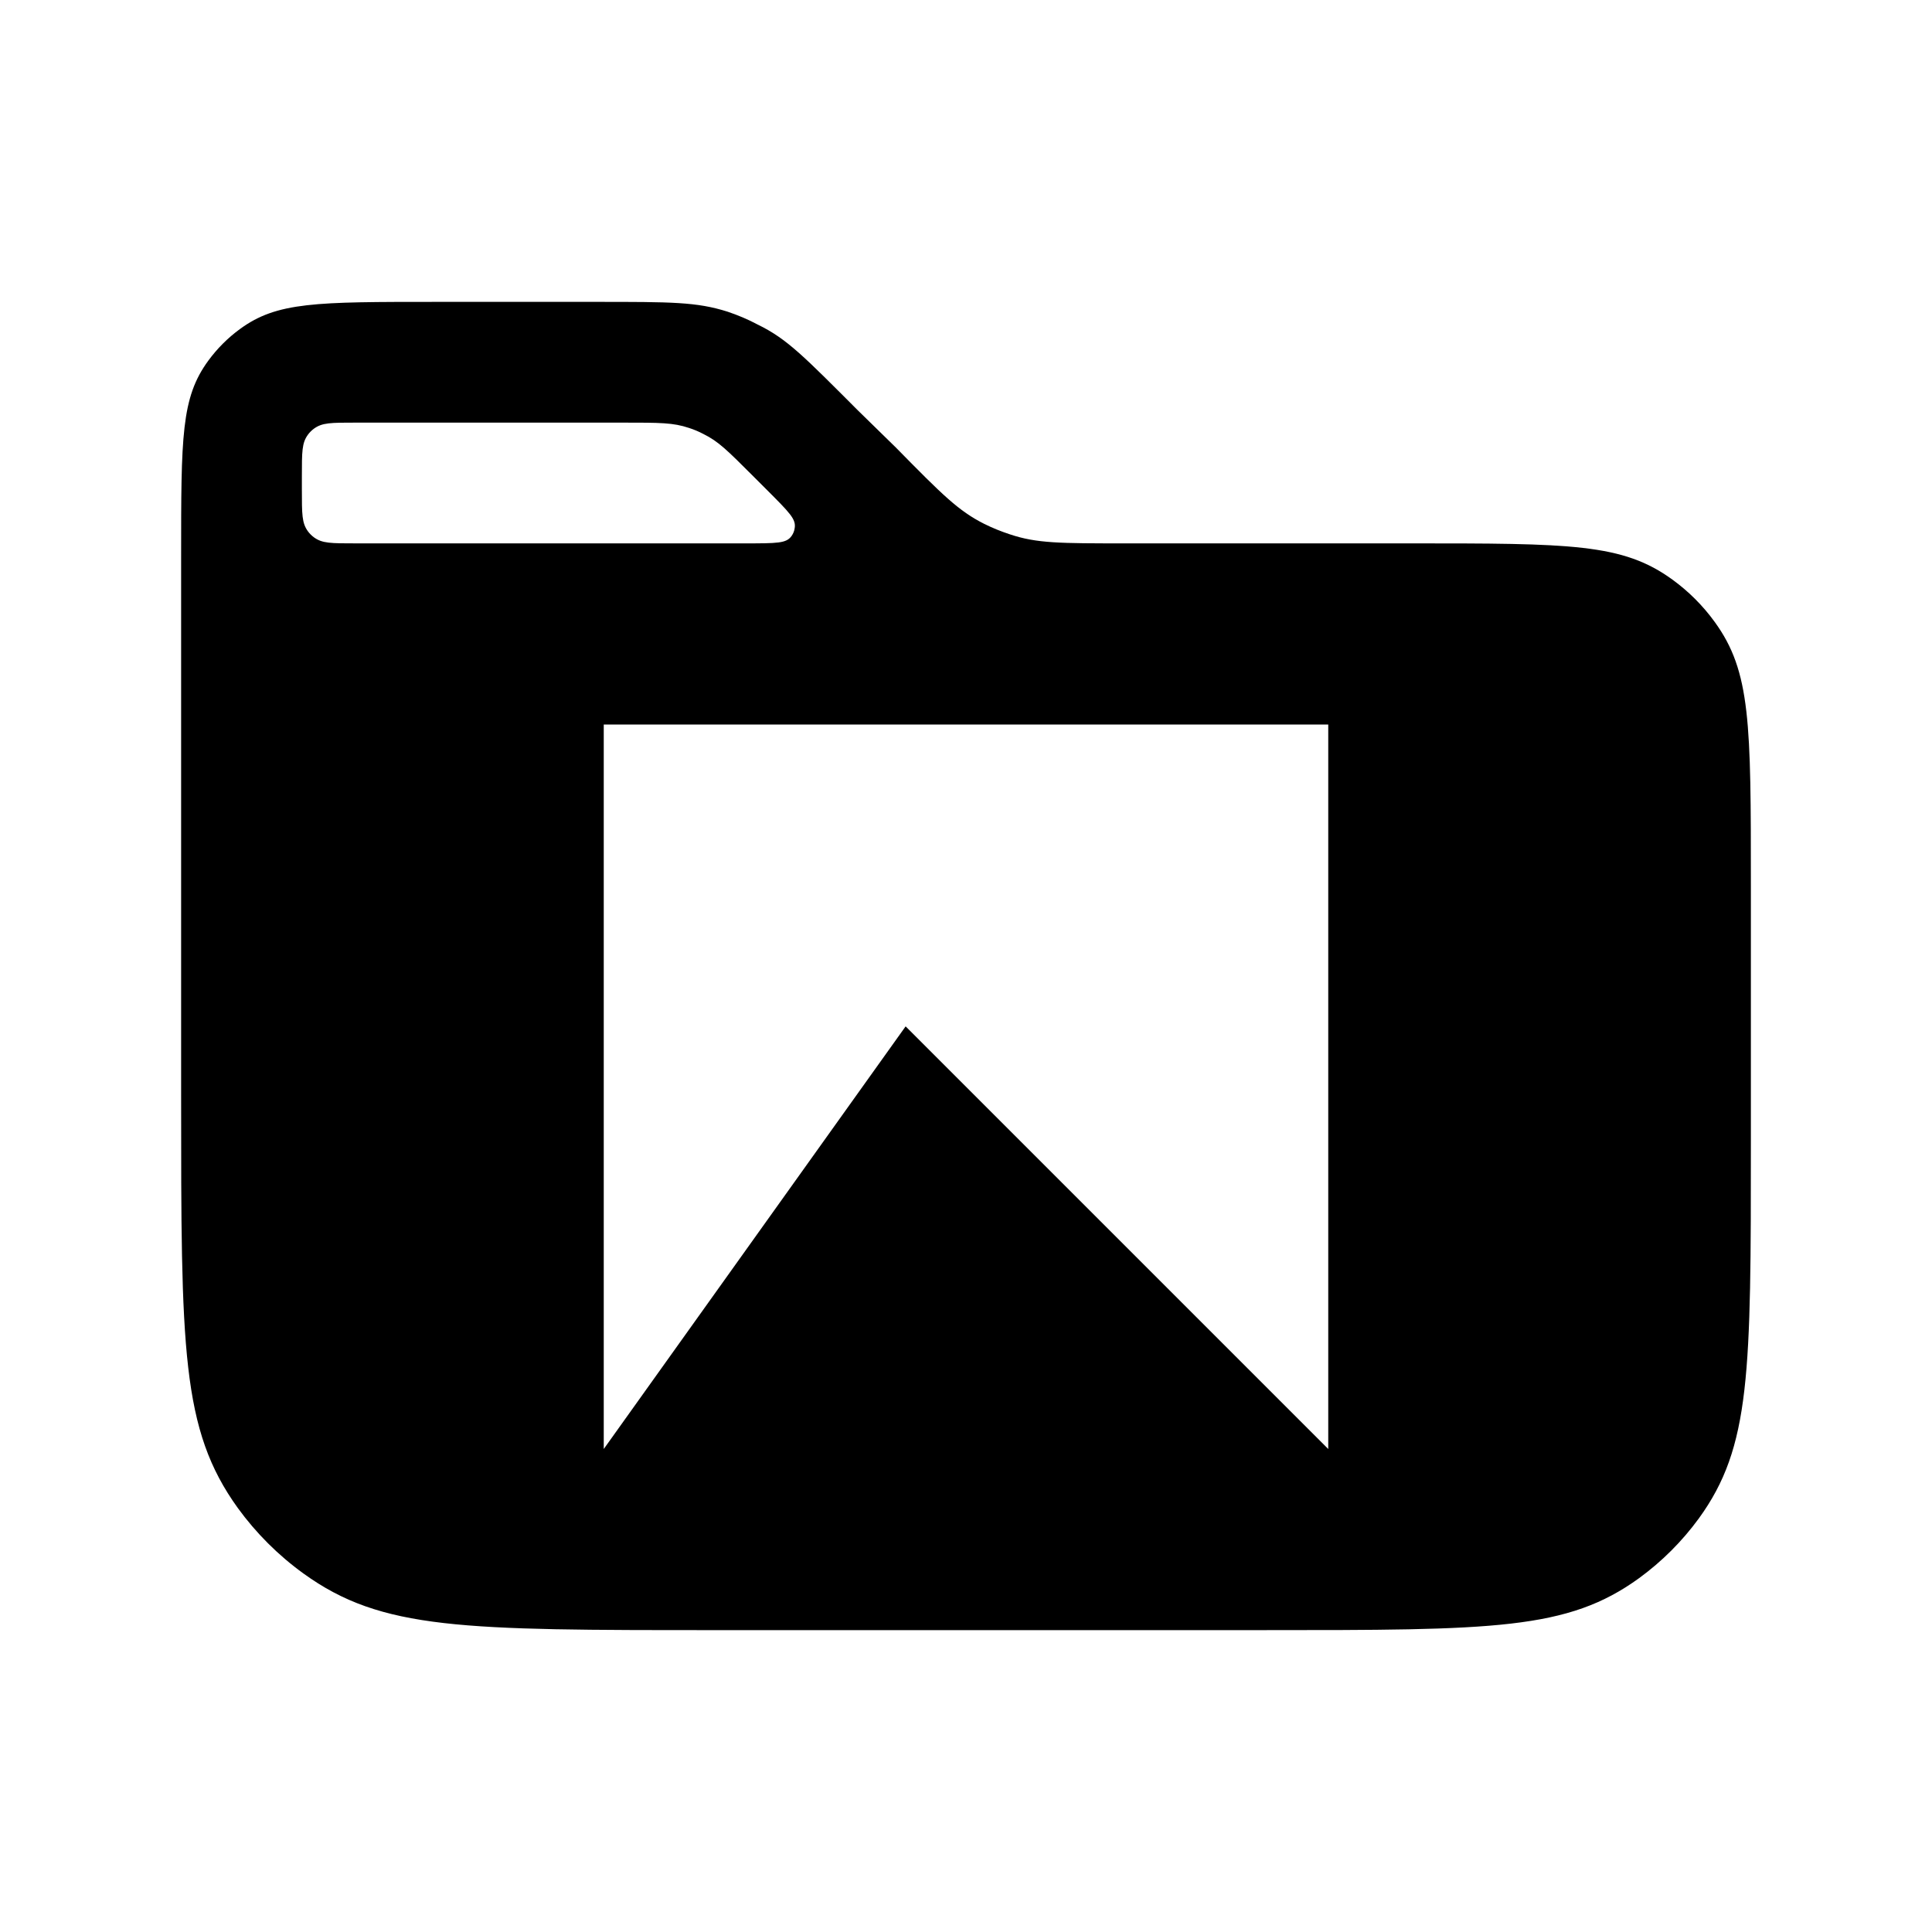
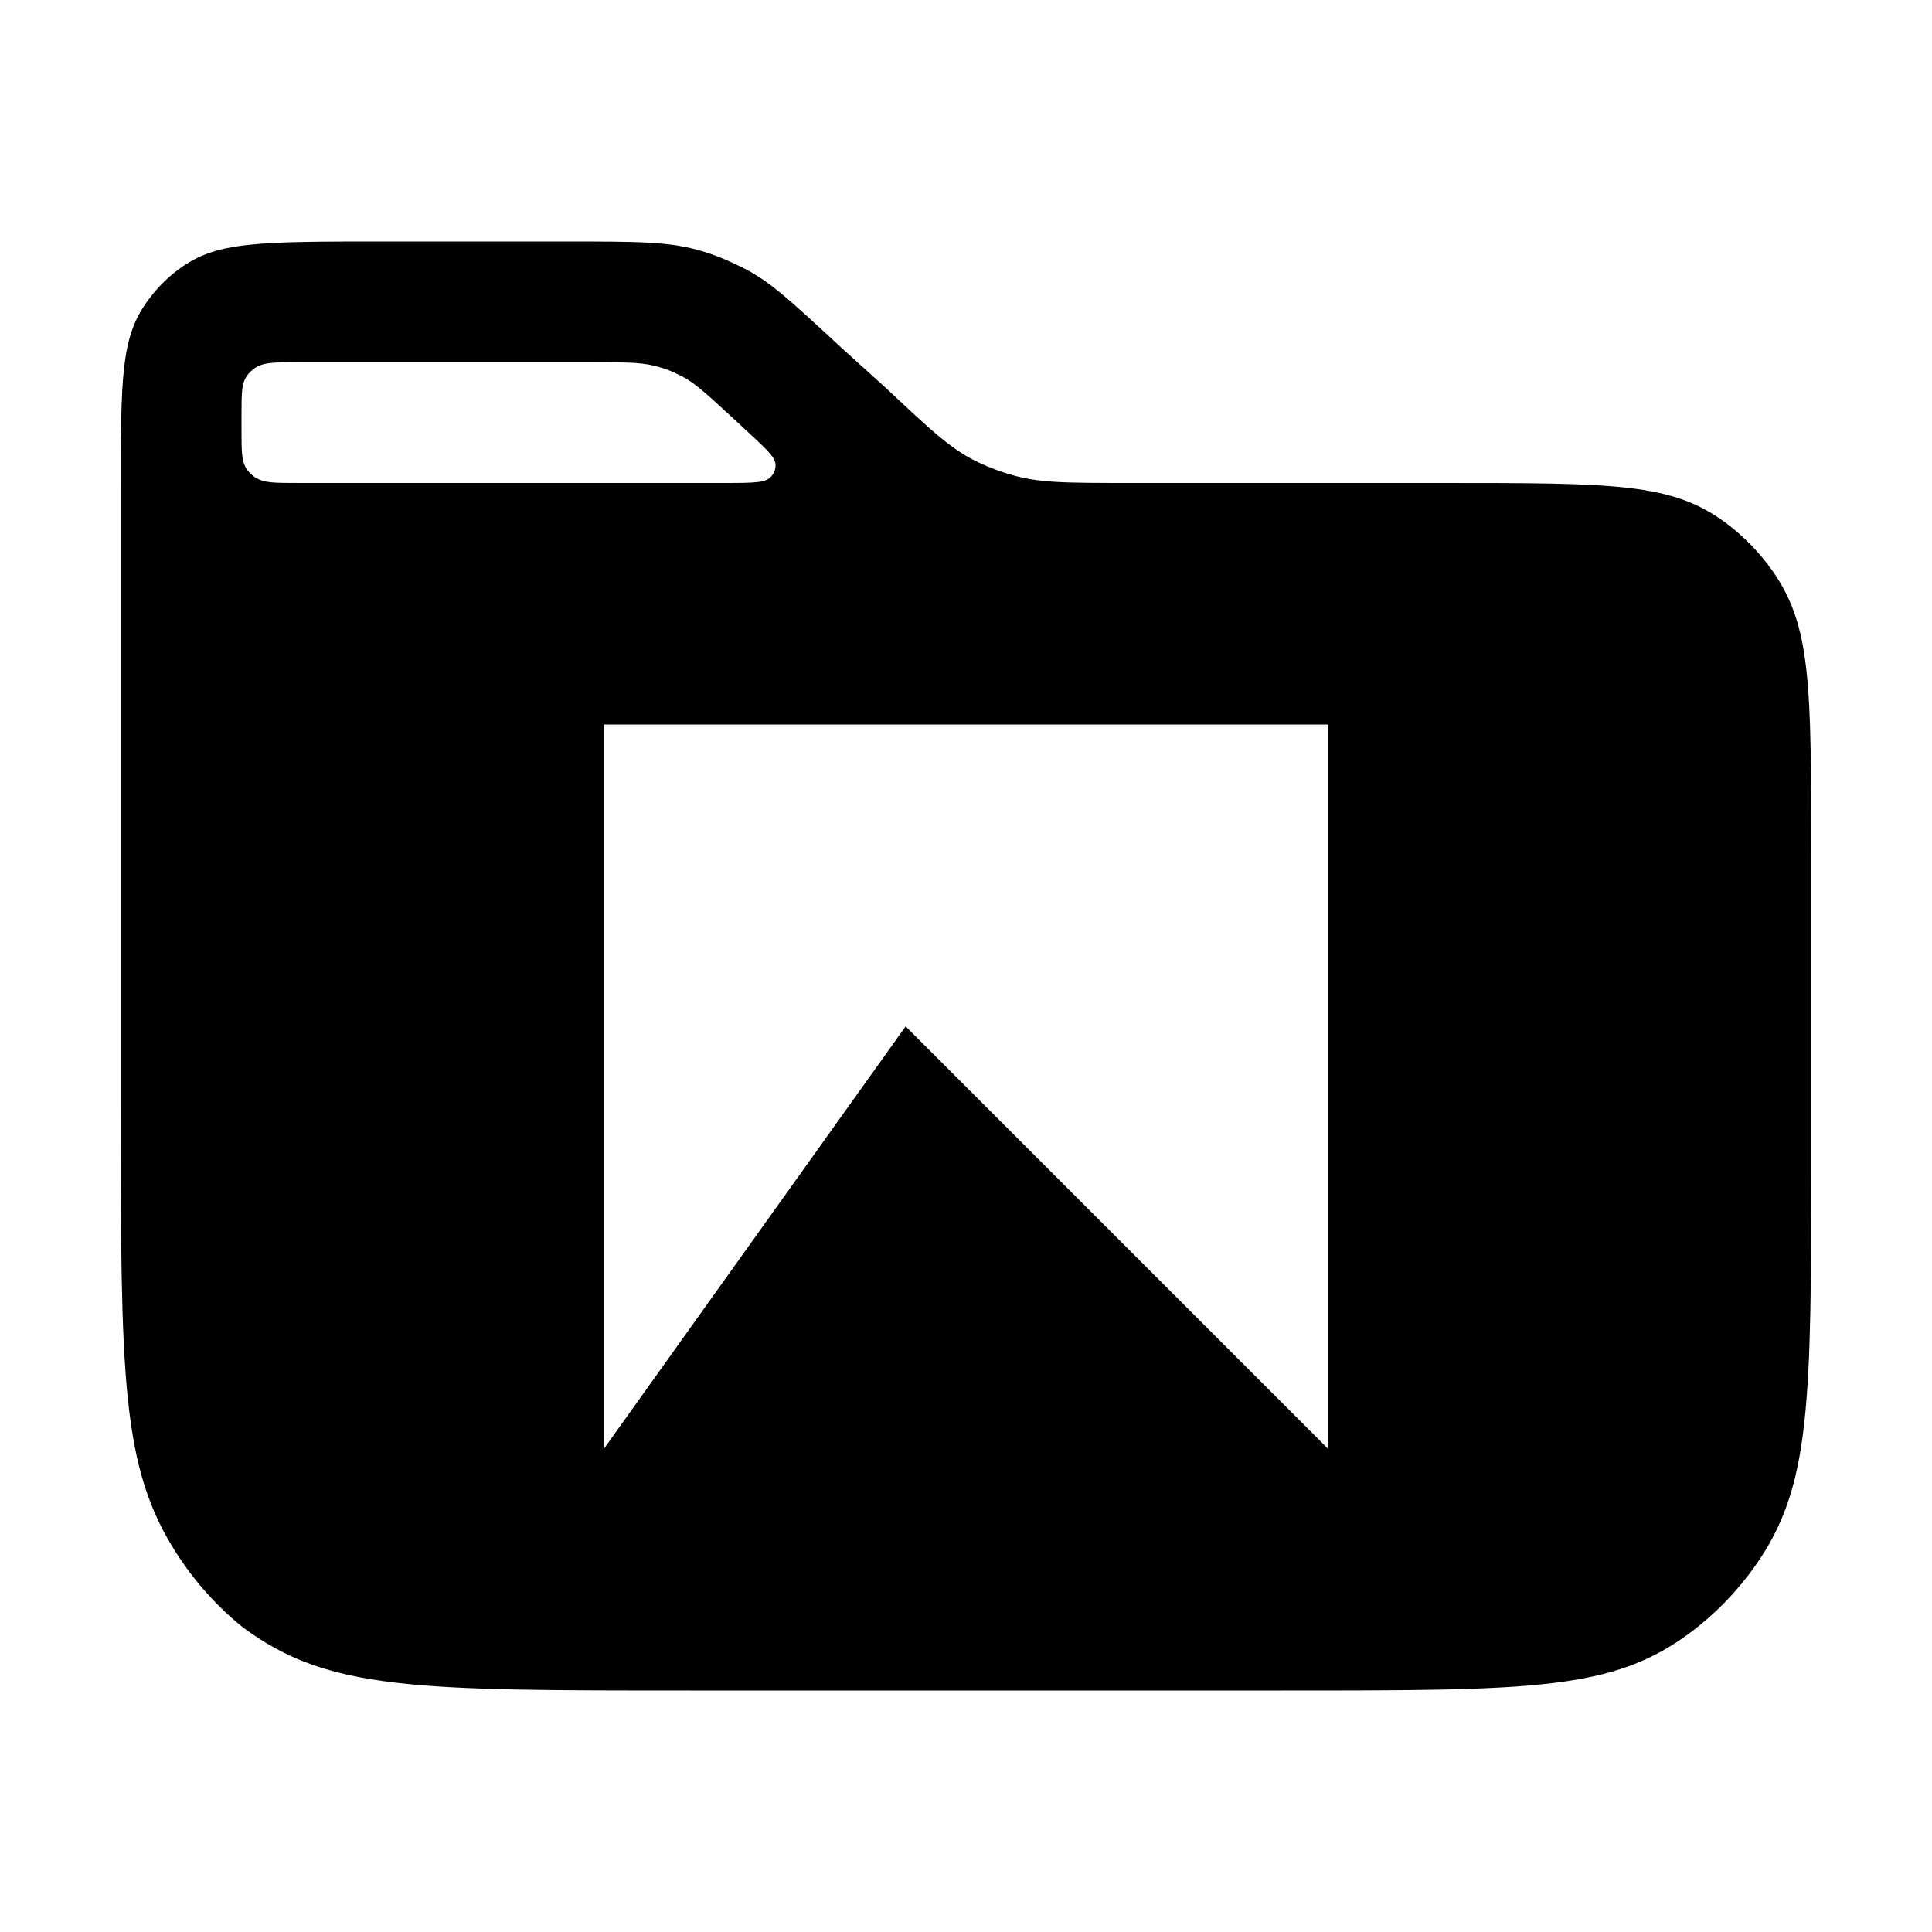
<svg xmlns="http://www.w3.org/2000/svg" height="16px" viewBox="0 0 16 16" width="16px">
-   <path d="M11.669 4.5C13.012 4.5 13.438 4.5 13.85 4.8C13.984 4.897 14.103 5.016 14.2 5.15C14.5 5.562 14.5 5.988 14.5 7.331L14.5 9.45C14.5 11.375 14.5 11.981 14.069 12.575C13.931 12.764 13.764 12.931 13.575 13.069C12.981 13.5 12.375 13.5 10.45 13.5L5.931 13.5C3.825 13.5 3.162 13.5 2.513 13.031C2.304 12.88 2.12 12.696 1.969 12.488C1.5 11.837 1.5 11.175 1.5 9.069L1.5 4.619C1.5 3.612 1.5 3.294 1.725 2.987C1.798 2.887 1.887 2.798 1.987 2.725C2.294 2.5 2.612 2.5 3.619 2.5L4.931 2.5C5.562 2.5 5.769 2.5 6.025 2.581C6.111 2.61 6.195 2.645 6.275 2.688C6.519 2.806 6.662 2.956 7.106 3.4L7.419 3.706C7.806 4.1 7.938 4.231 8.15 4.338C8.218 4.372 8.29 4.401 8.363 4.425C8.587 4.5 8.775 4.5 9.325 4.5ZM5 6L5 12L7.5 8.5L11 12L11 6ZM2.95 3.5C2.737 3.5 2.669 3.5 2.6 3.55C2.581 3.564 2.564 3.581 2.55 3.6C2.5 3.669 2.5 3.737 2.5 3.95L2.5 4.05C2.5 4.262 2.5 4.331 2.55 4.4C2.564 4.419 2.581 4.436 2.6 4.45C2.669 4.5 2.737 4.5 2.95 4.5L6.156 4.5C6.444 4.5 6.512 4.5 6.556 4.438C6.569 4.419 6.578 4.398 6.581 4.375C6.594 4.3 6.544 4.25 6.344 4.05L6.244 3.95C6.019 3.725 5.95 3.656 5.825 3.594C5.787 3.574 5.747 3.557 5.706 3.544C5.575 3.5 5.469 3.5 5.156 3.5Z" />
+   <path d="M11.933 4C13.389 4 13.849 4 14.296 4.333C14.441 4.442 14.569 4.573 14.675 4.722C15 5.181 15 5.653 15 7.146L15 9.5C15 11.639 15 12.312 14.533 12.972C14.383 13.183 14.203 13.368 13.998 13.521C13.355 14 12.698 14 10.613 14L5.717 14C3.435 14 2.718 14 2.014 13.479C1.804 13.311 1.62 13.107 1.469 12.875C1 12.153 1 11.417 1 9.076L1 4.132C1 3.112 1 2.794 1.225 2.488C1.298 2.387 1.387 2.298 1.487 2.225C1.794 2 2.122 2 3.212 2L4.634 2C5.318 2 5.541 2 5.819 2.081C5.912 2.11 6.003 2.145 6.09 2.188C6.354 2.306 6.509 2.456 6.99 2.9L7.329 3.206C7.748 3.6 7.891 3.731 8.121 3.838C8.195 3.872 8.272 3.901 8.351 3.925C8.595 4 8.798 4 9.394 4ZM5 6L5 12L7.5 8.5L11 12L11 6ZM2.487 3C2.257 3 2.183 3 2.108 3.05C2.088 3.064 2.07 3.081 2.054 3.1C2 3.169 2 3.237 2 3.45L2 3.55C2 3.762 2 3.831 2.054 3.9C2.07 3.919 2.088 3.936 2.108 3.95C2.183 4 2.257 4 2.487 4L5.961 4C6.272 4 6.347 4 6.394 3.937C6.409 3.919 6.418 3.898 6.421 3.875C6.435 3.8 6.381 3.75 6.164 3.55L6.056 3.45C5.812 3.225 5.737 3.156 5.602 3.094C5.561 3.074 5.518 3.057 5.473 3.044C5.331 3 5.216 3 4.878 3Z" />
</svg>
